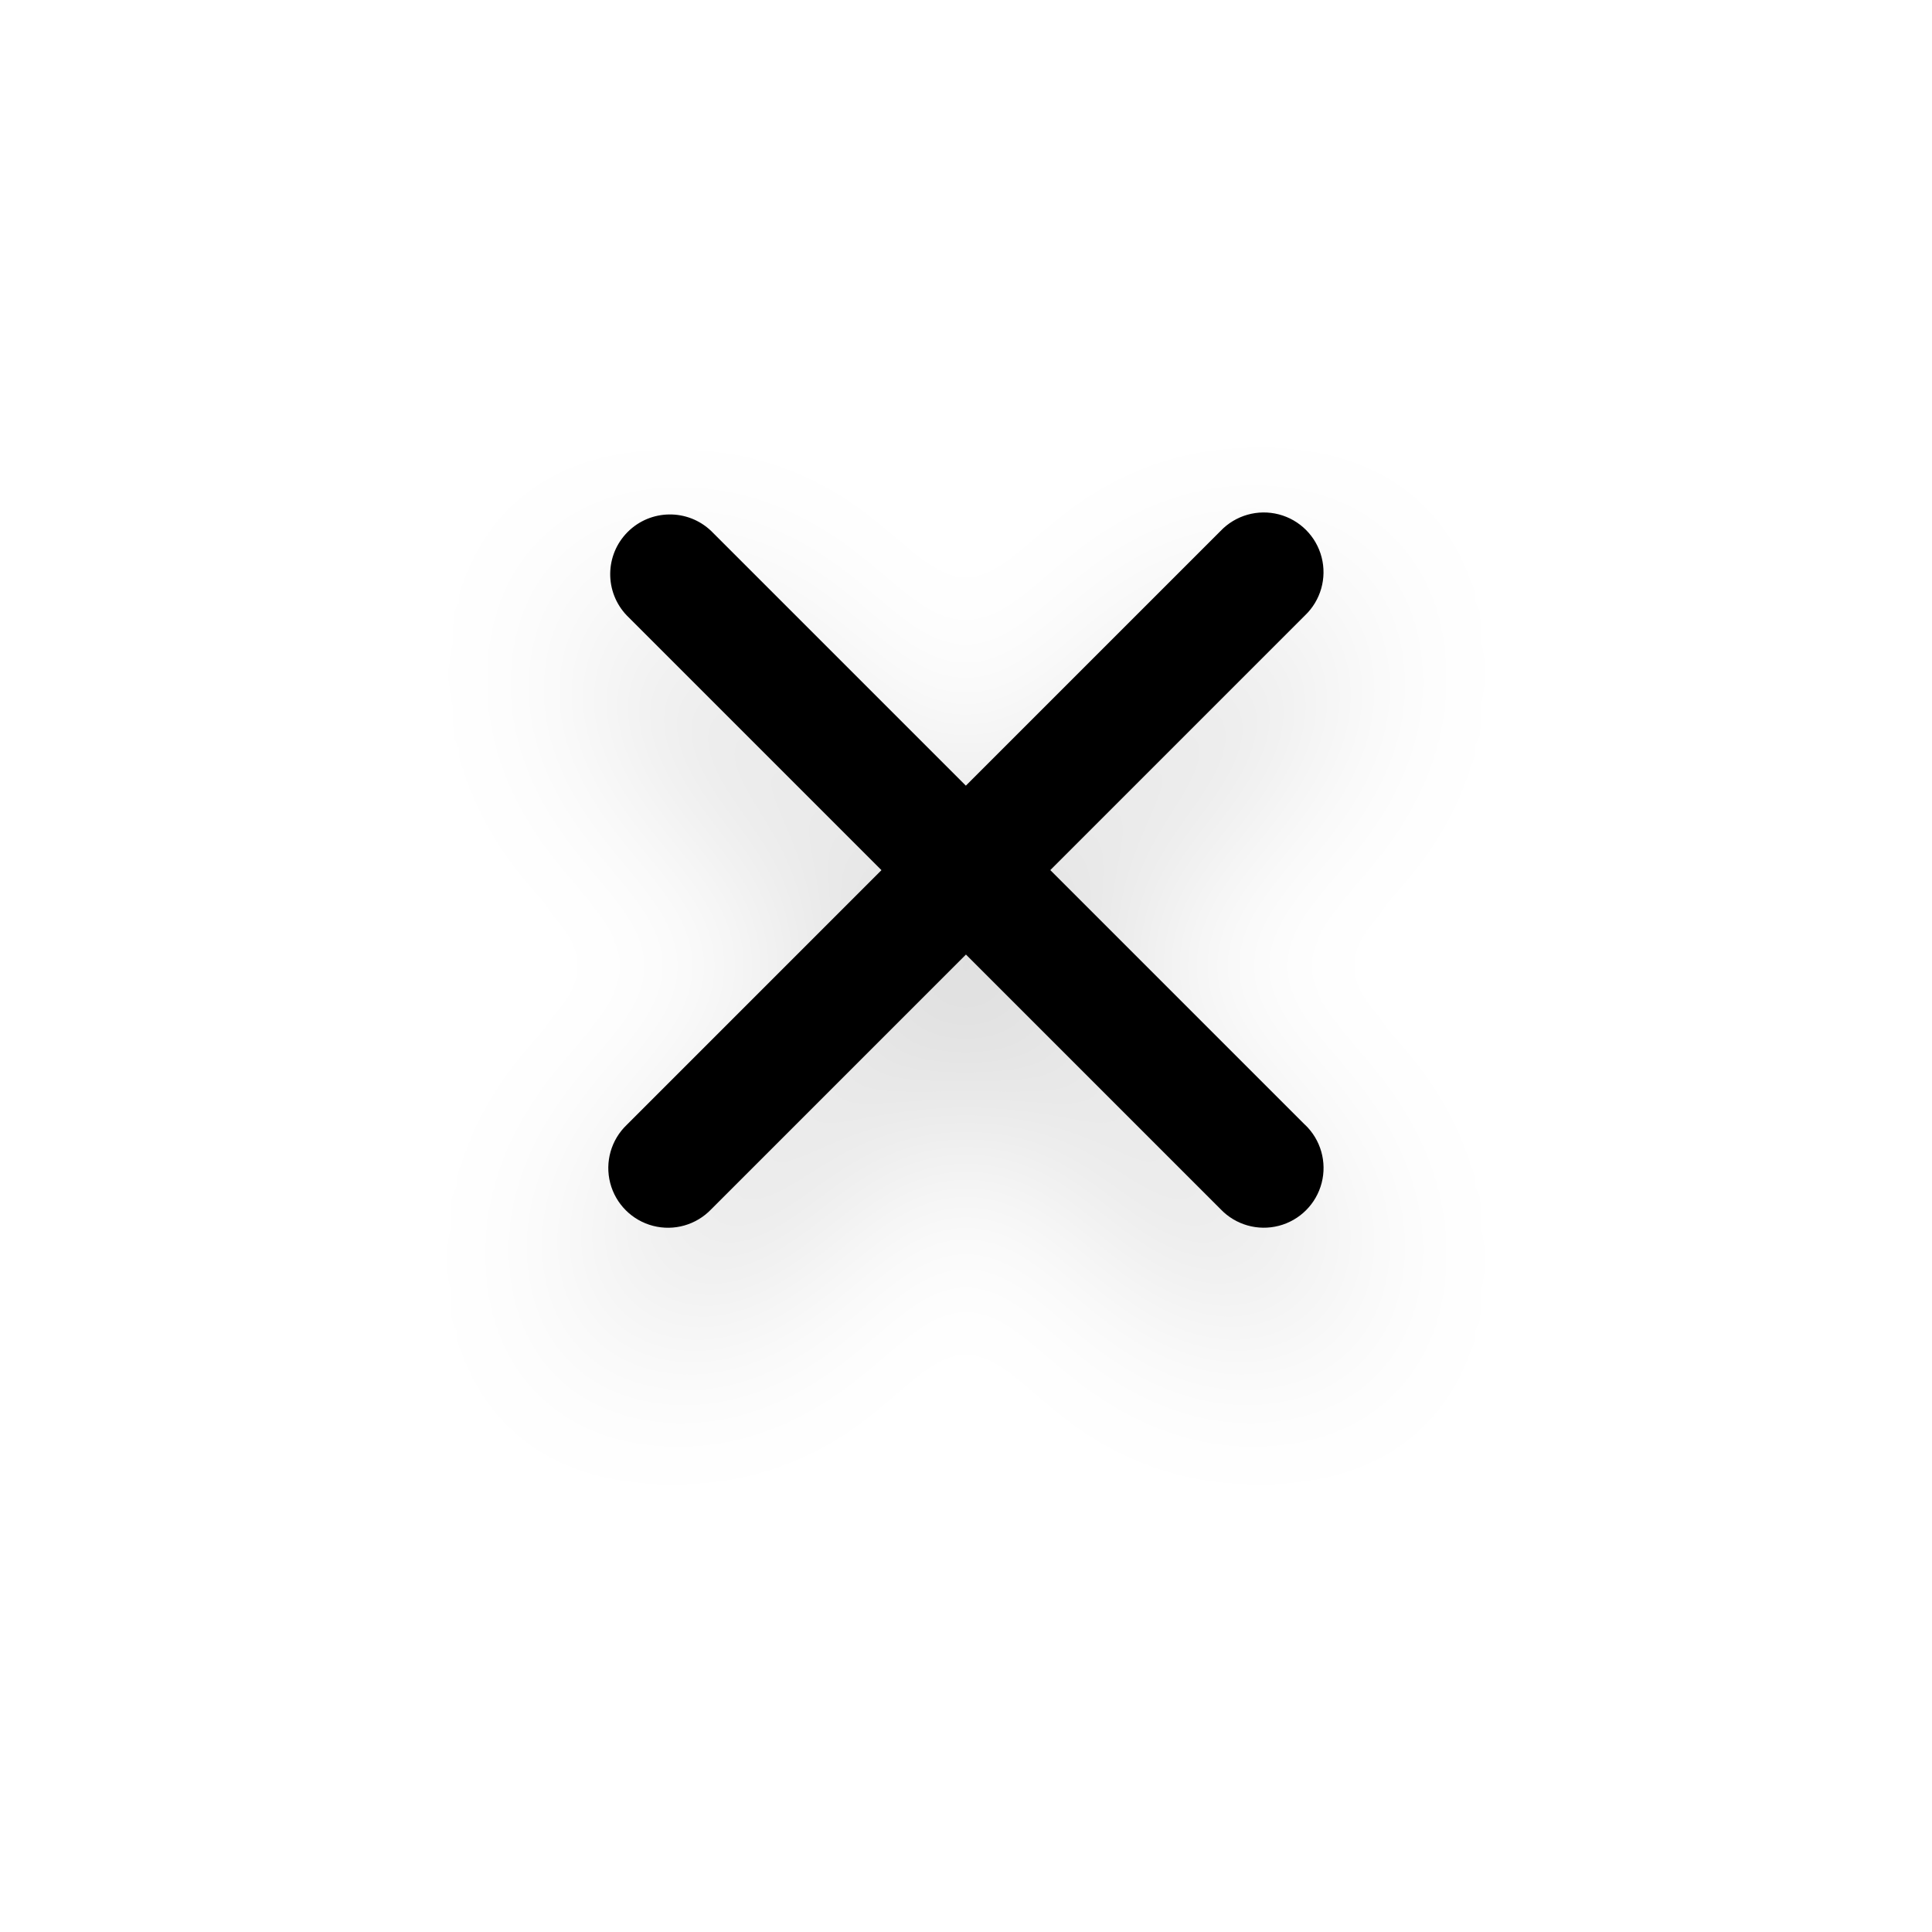
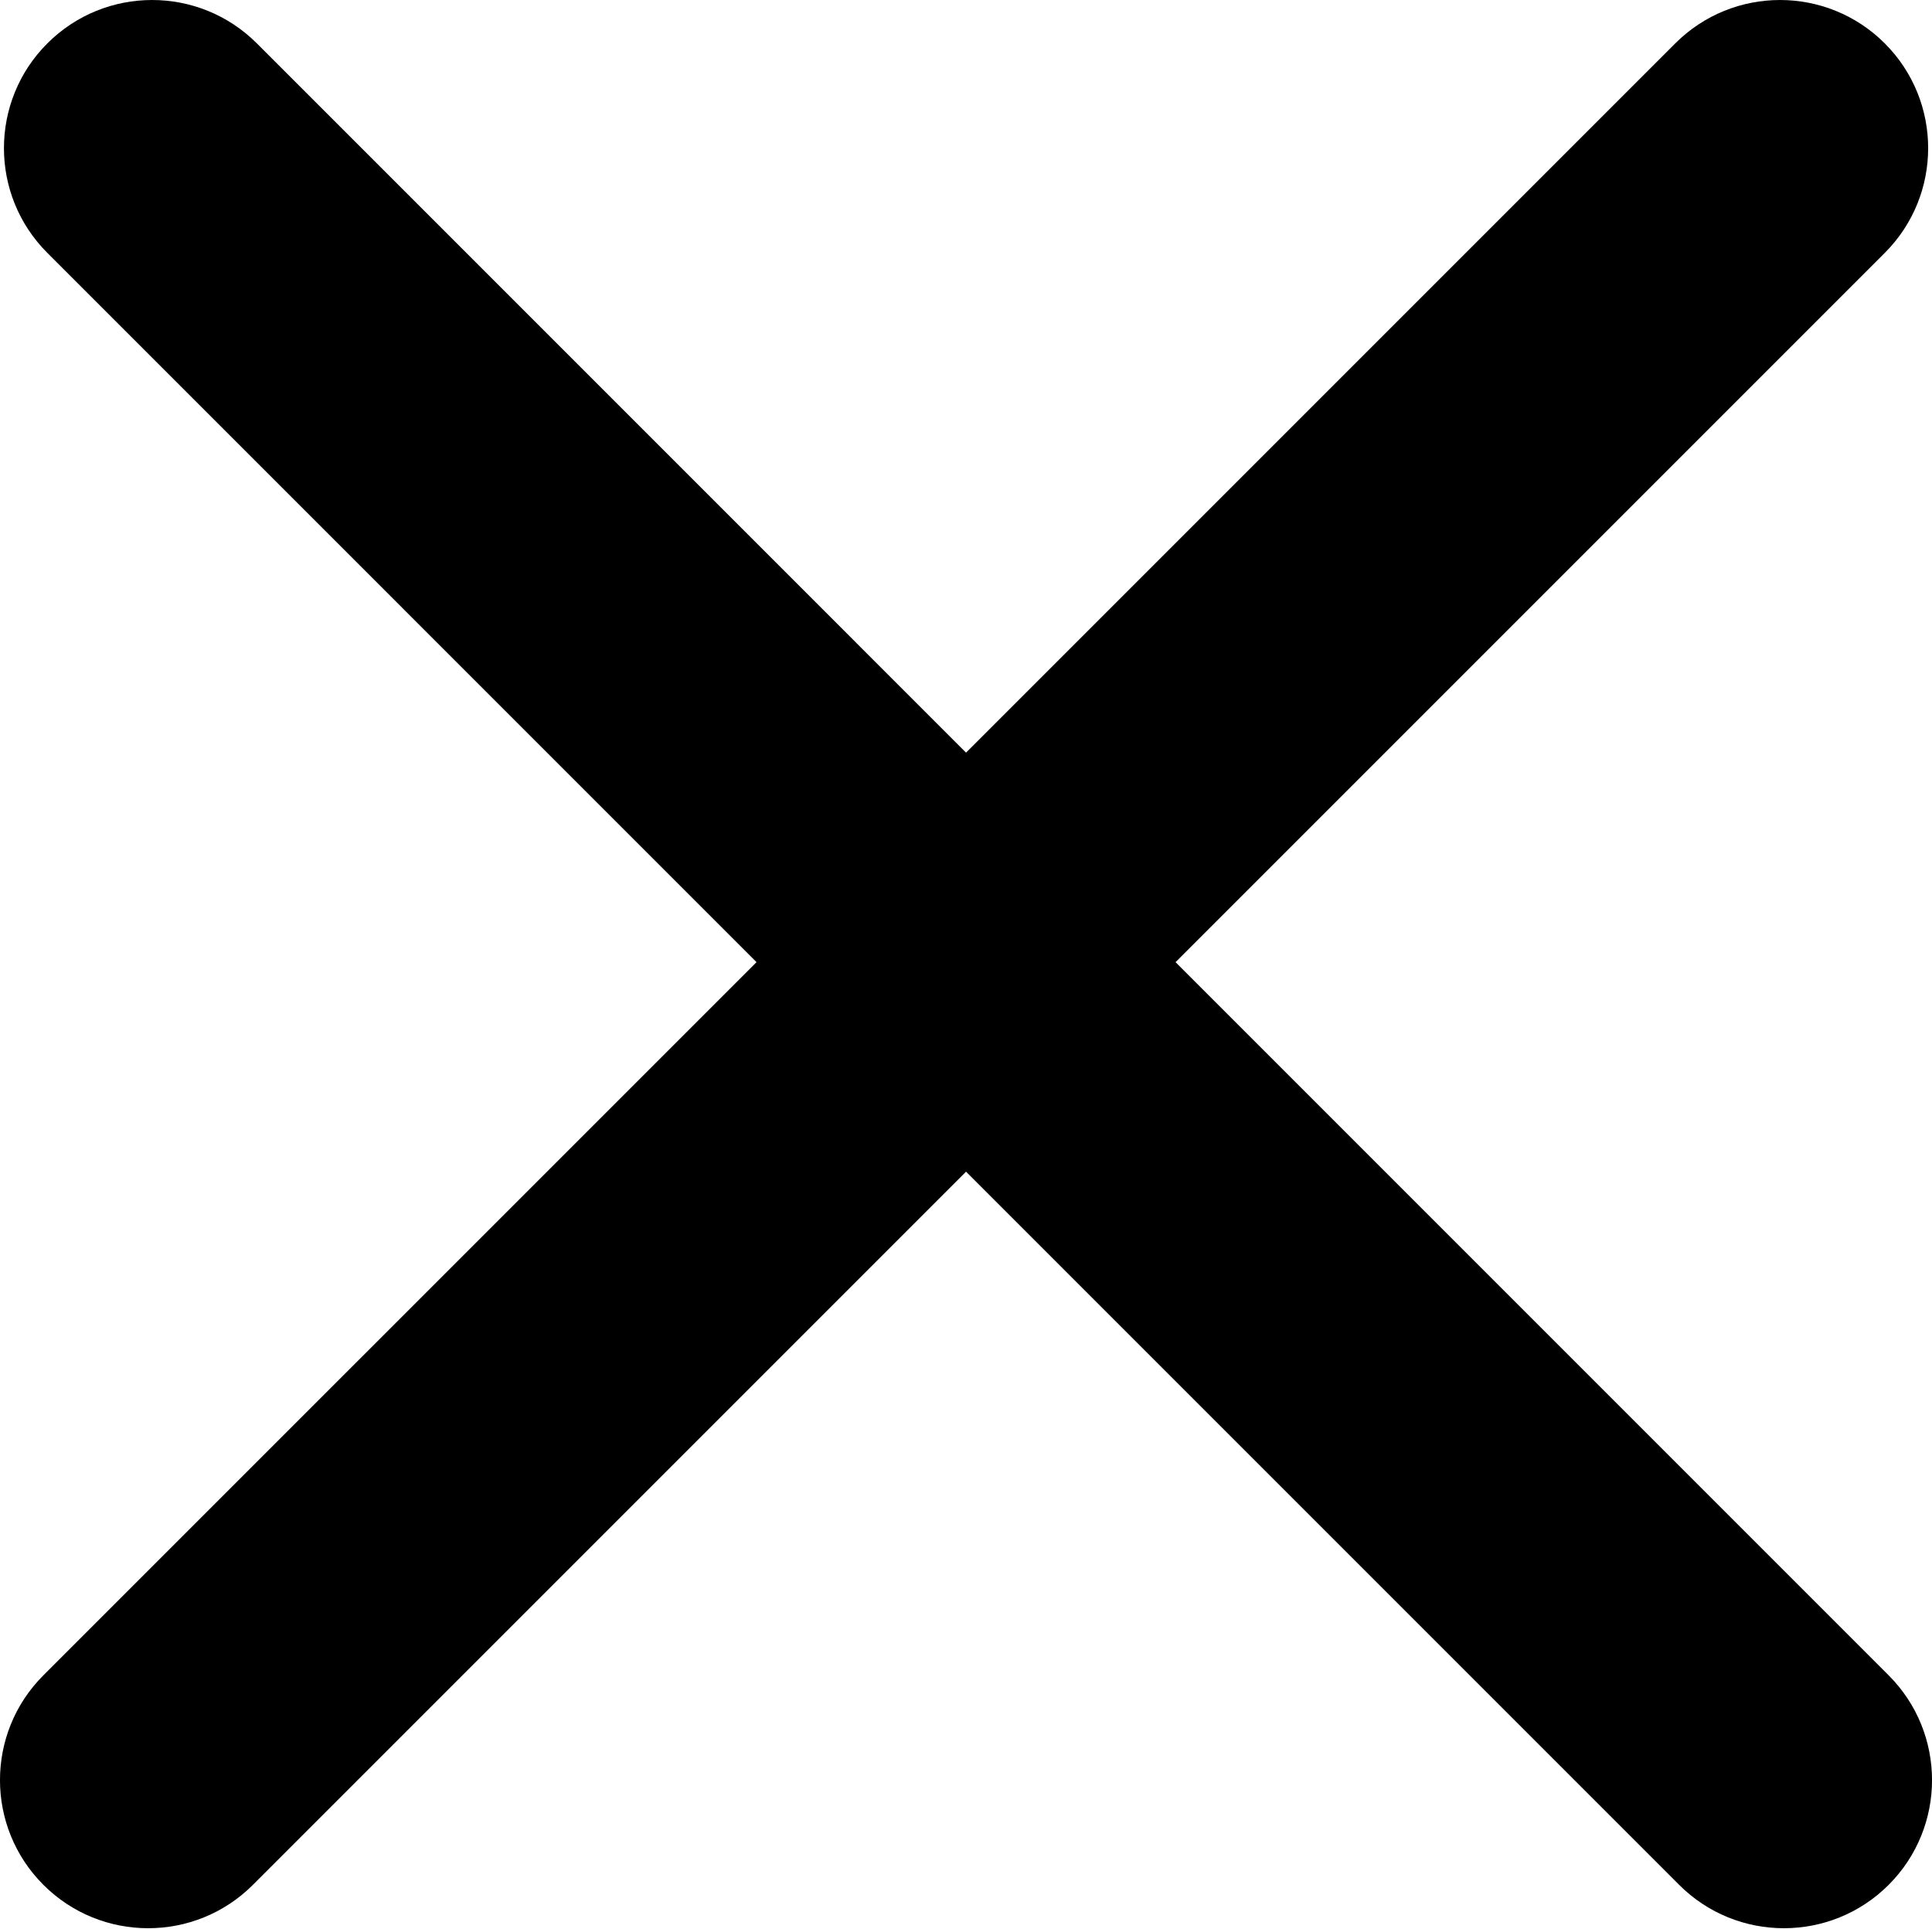
- <svg xmlns="http://www.w3.org/2000/svg" width="60.426" height="60.426" viewBox="0 0 60.426 60.426">
-   <defs>
-     <filter id="Icon_ionic-ios-add" x="0" y="0" width="60.426" height="60.426" filterUnits="userSpaceOnUse">
-       <feOffset dy="3" input="SourceAlpha" />
-       <feGaussianBlur stdDeviation="3" result="blur" />
-       <feFlood flood-opacity="0.161" />
-       <feComposite operator="in" in2="blur" />
-       <feComposite in="SourceGraphic" />
-     </filter>
-   </defs>
-   <g transform="matrix(1, 0, 0, 1, 0, 0)" filter="url(#Icon_ionic-ios-add)">
-     <path id="Icon_ionic-ios-add-2" data-name="Icon ionic-ios-add" d="M37.1,22.1H25.833V10.833a1.868,1.868,0,1,0-3.735,0V22.1H10.833a1.868,1.868,0,0,0,0,3.735H22.1V37.1a1.868,1.868,0,1,0,3.735,0V25.833H37.1a1.868,1.868,0,1,0,0-3.735Z" transform="translate(30.21 -6.68) rotate(45)" />
-   </g>
+ <svg xmlns="http://www.w3.org/2000/svg" version="1.1" id="Layer_1" x="0px" y="0px" viewBox="0 0 60.963 60.842" style="enable-background:new 0 0 60.963 60.842;" xml:space="preserve">
+   <path style="fill:#000;" d="M59.595,52.861L37.094,30.359L59.473,7.98c1.825-1.826,1.825-4.786,0-6.611  c-1.826-1.825-4.785-1.825-6.611,0L30.483,23.748L8.105,1.369c-1.826-1.825-4.785-1.825-6.611,0c-1.826,1.826-1.826,4.786,0,6.611  l22.378,22.379L1.369,52.861c-1.826,1.826-1.826,4.785,0,6.611c0.913,0.913,2.109,1.369,3.306,1.369s2.393-0.456,3.306-1.369  l22.502-22.502l22.501,22.502c0.913,0.913,2.109,1.369,3.306,1.369s2.393-0.456,3.306-1.369  C61.42,57.647,61.42,54.687,59.595,52.861z" />
</svg>
